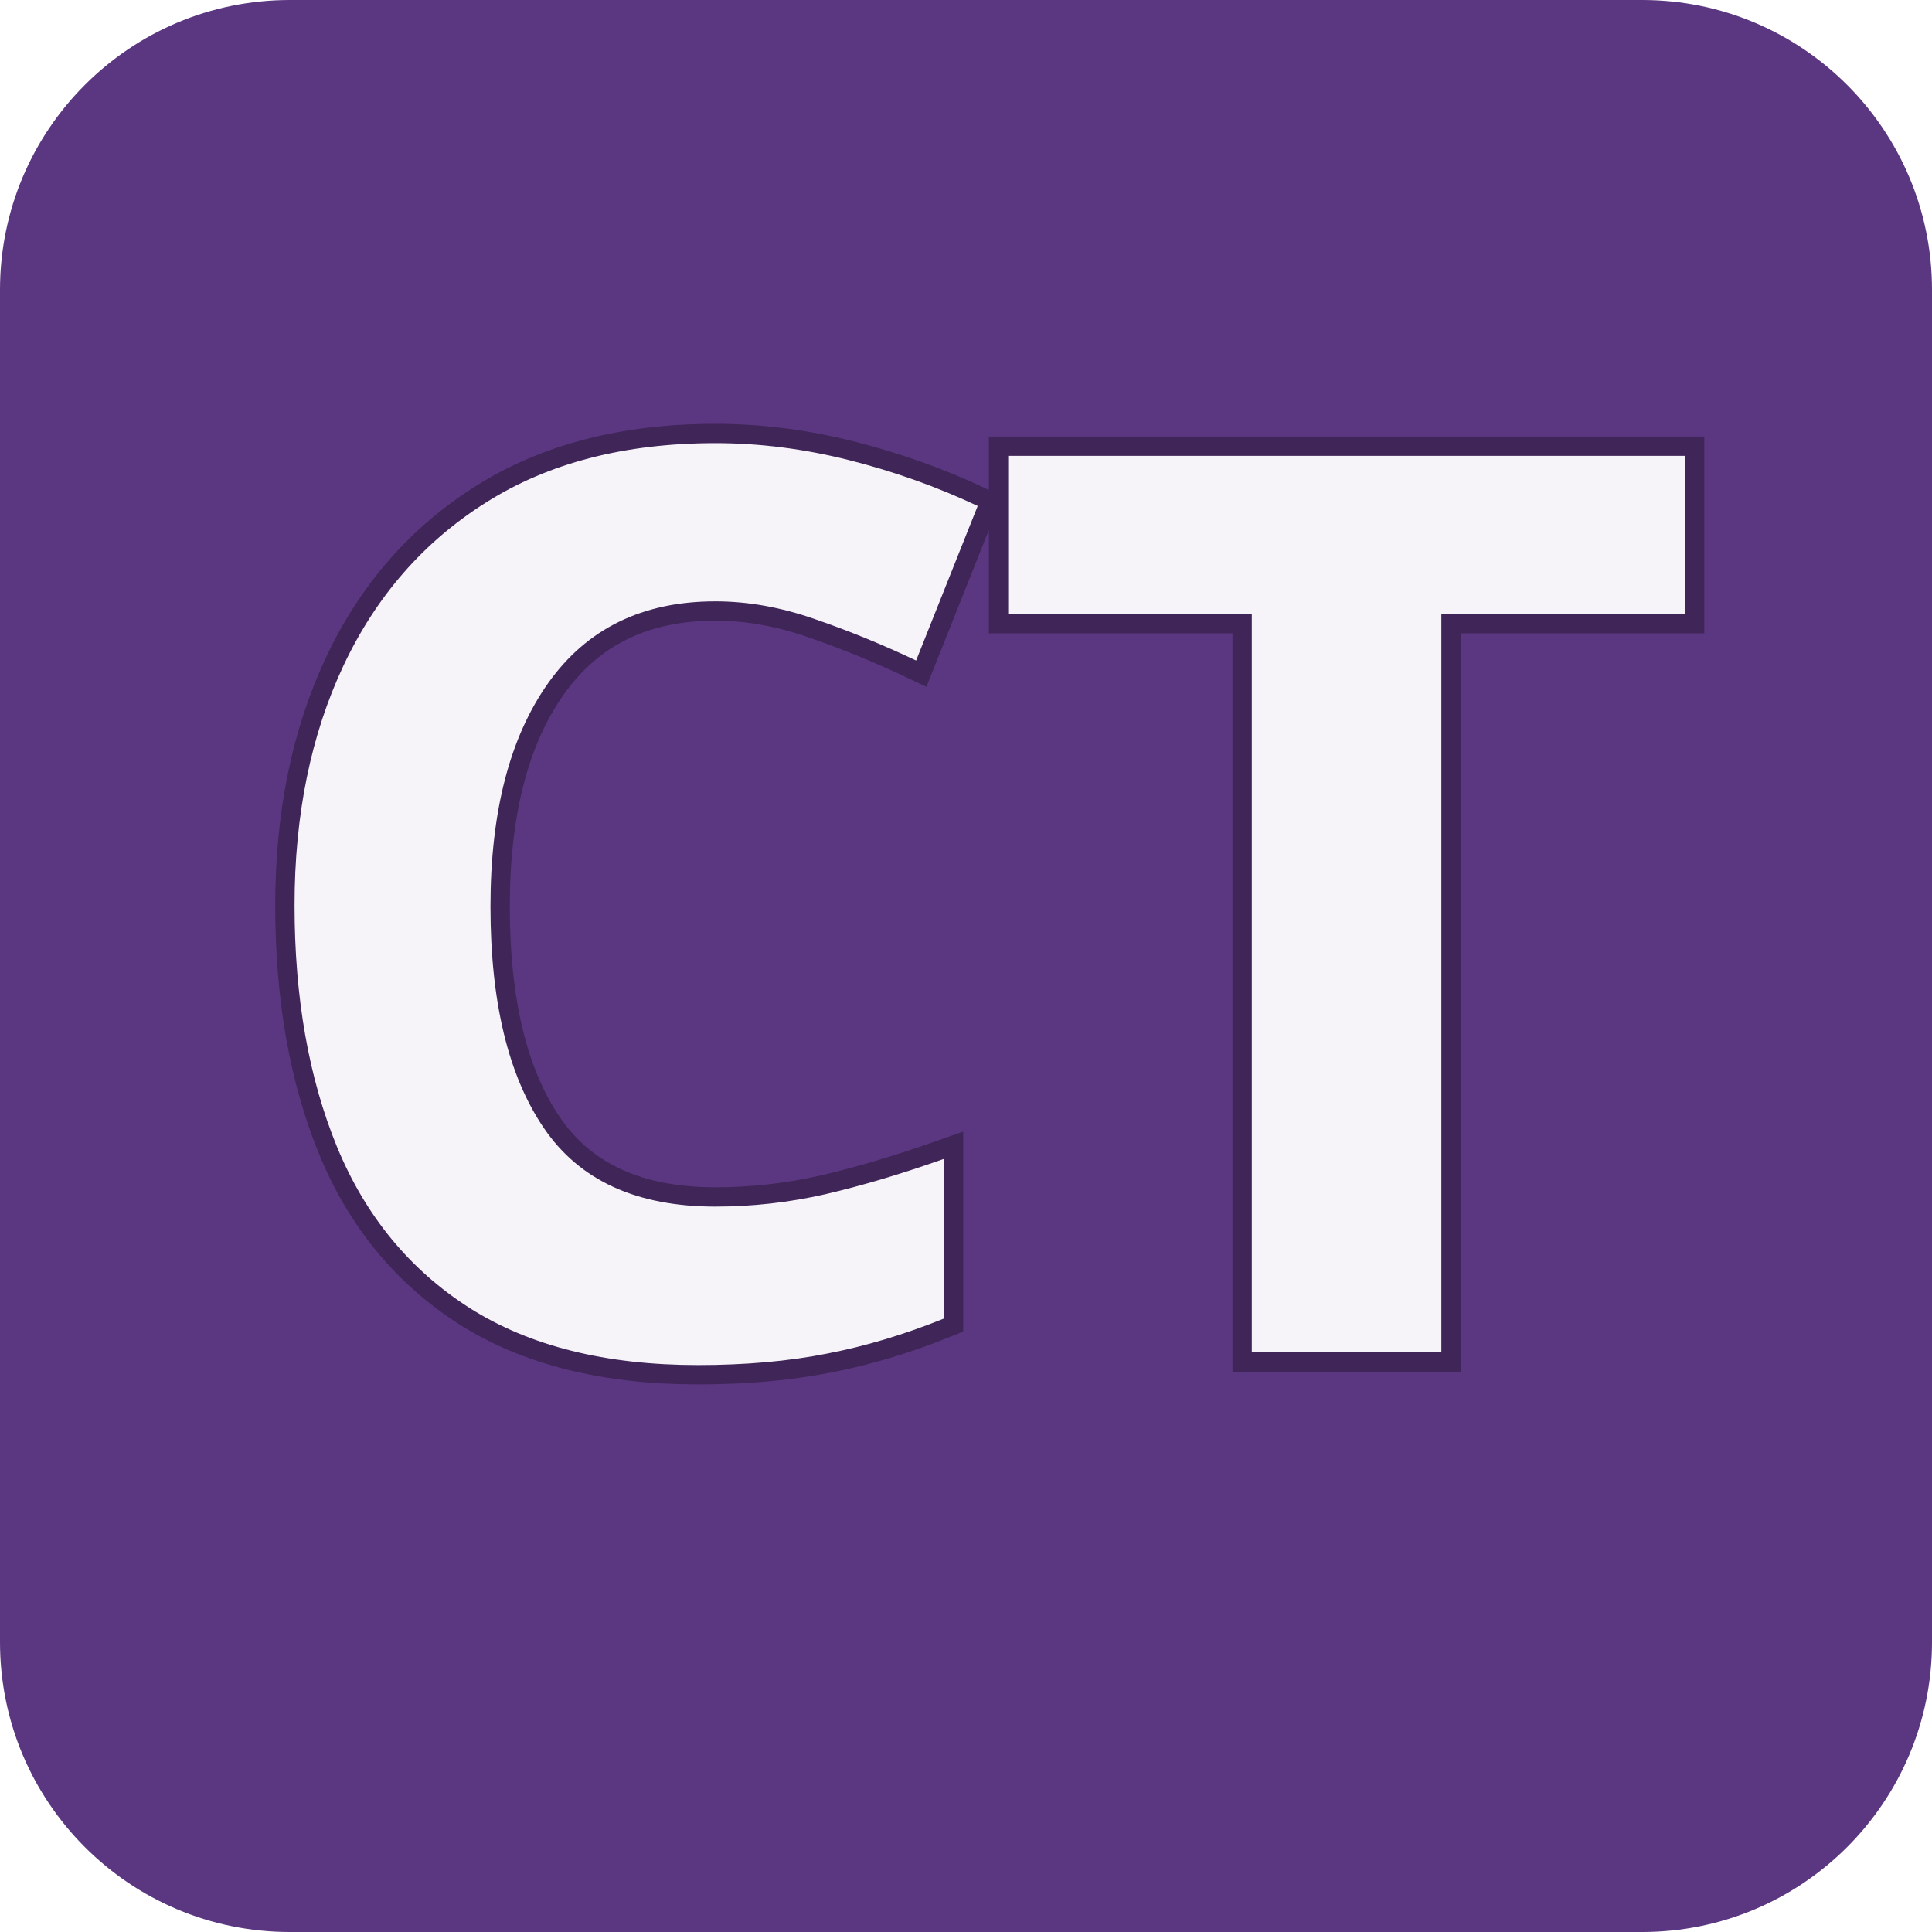
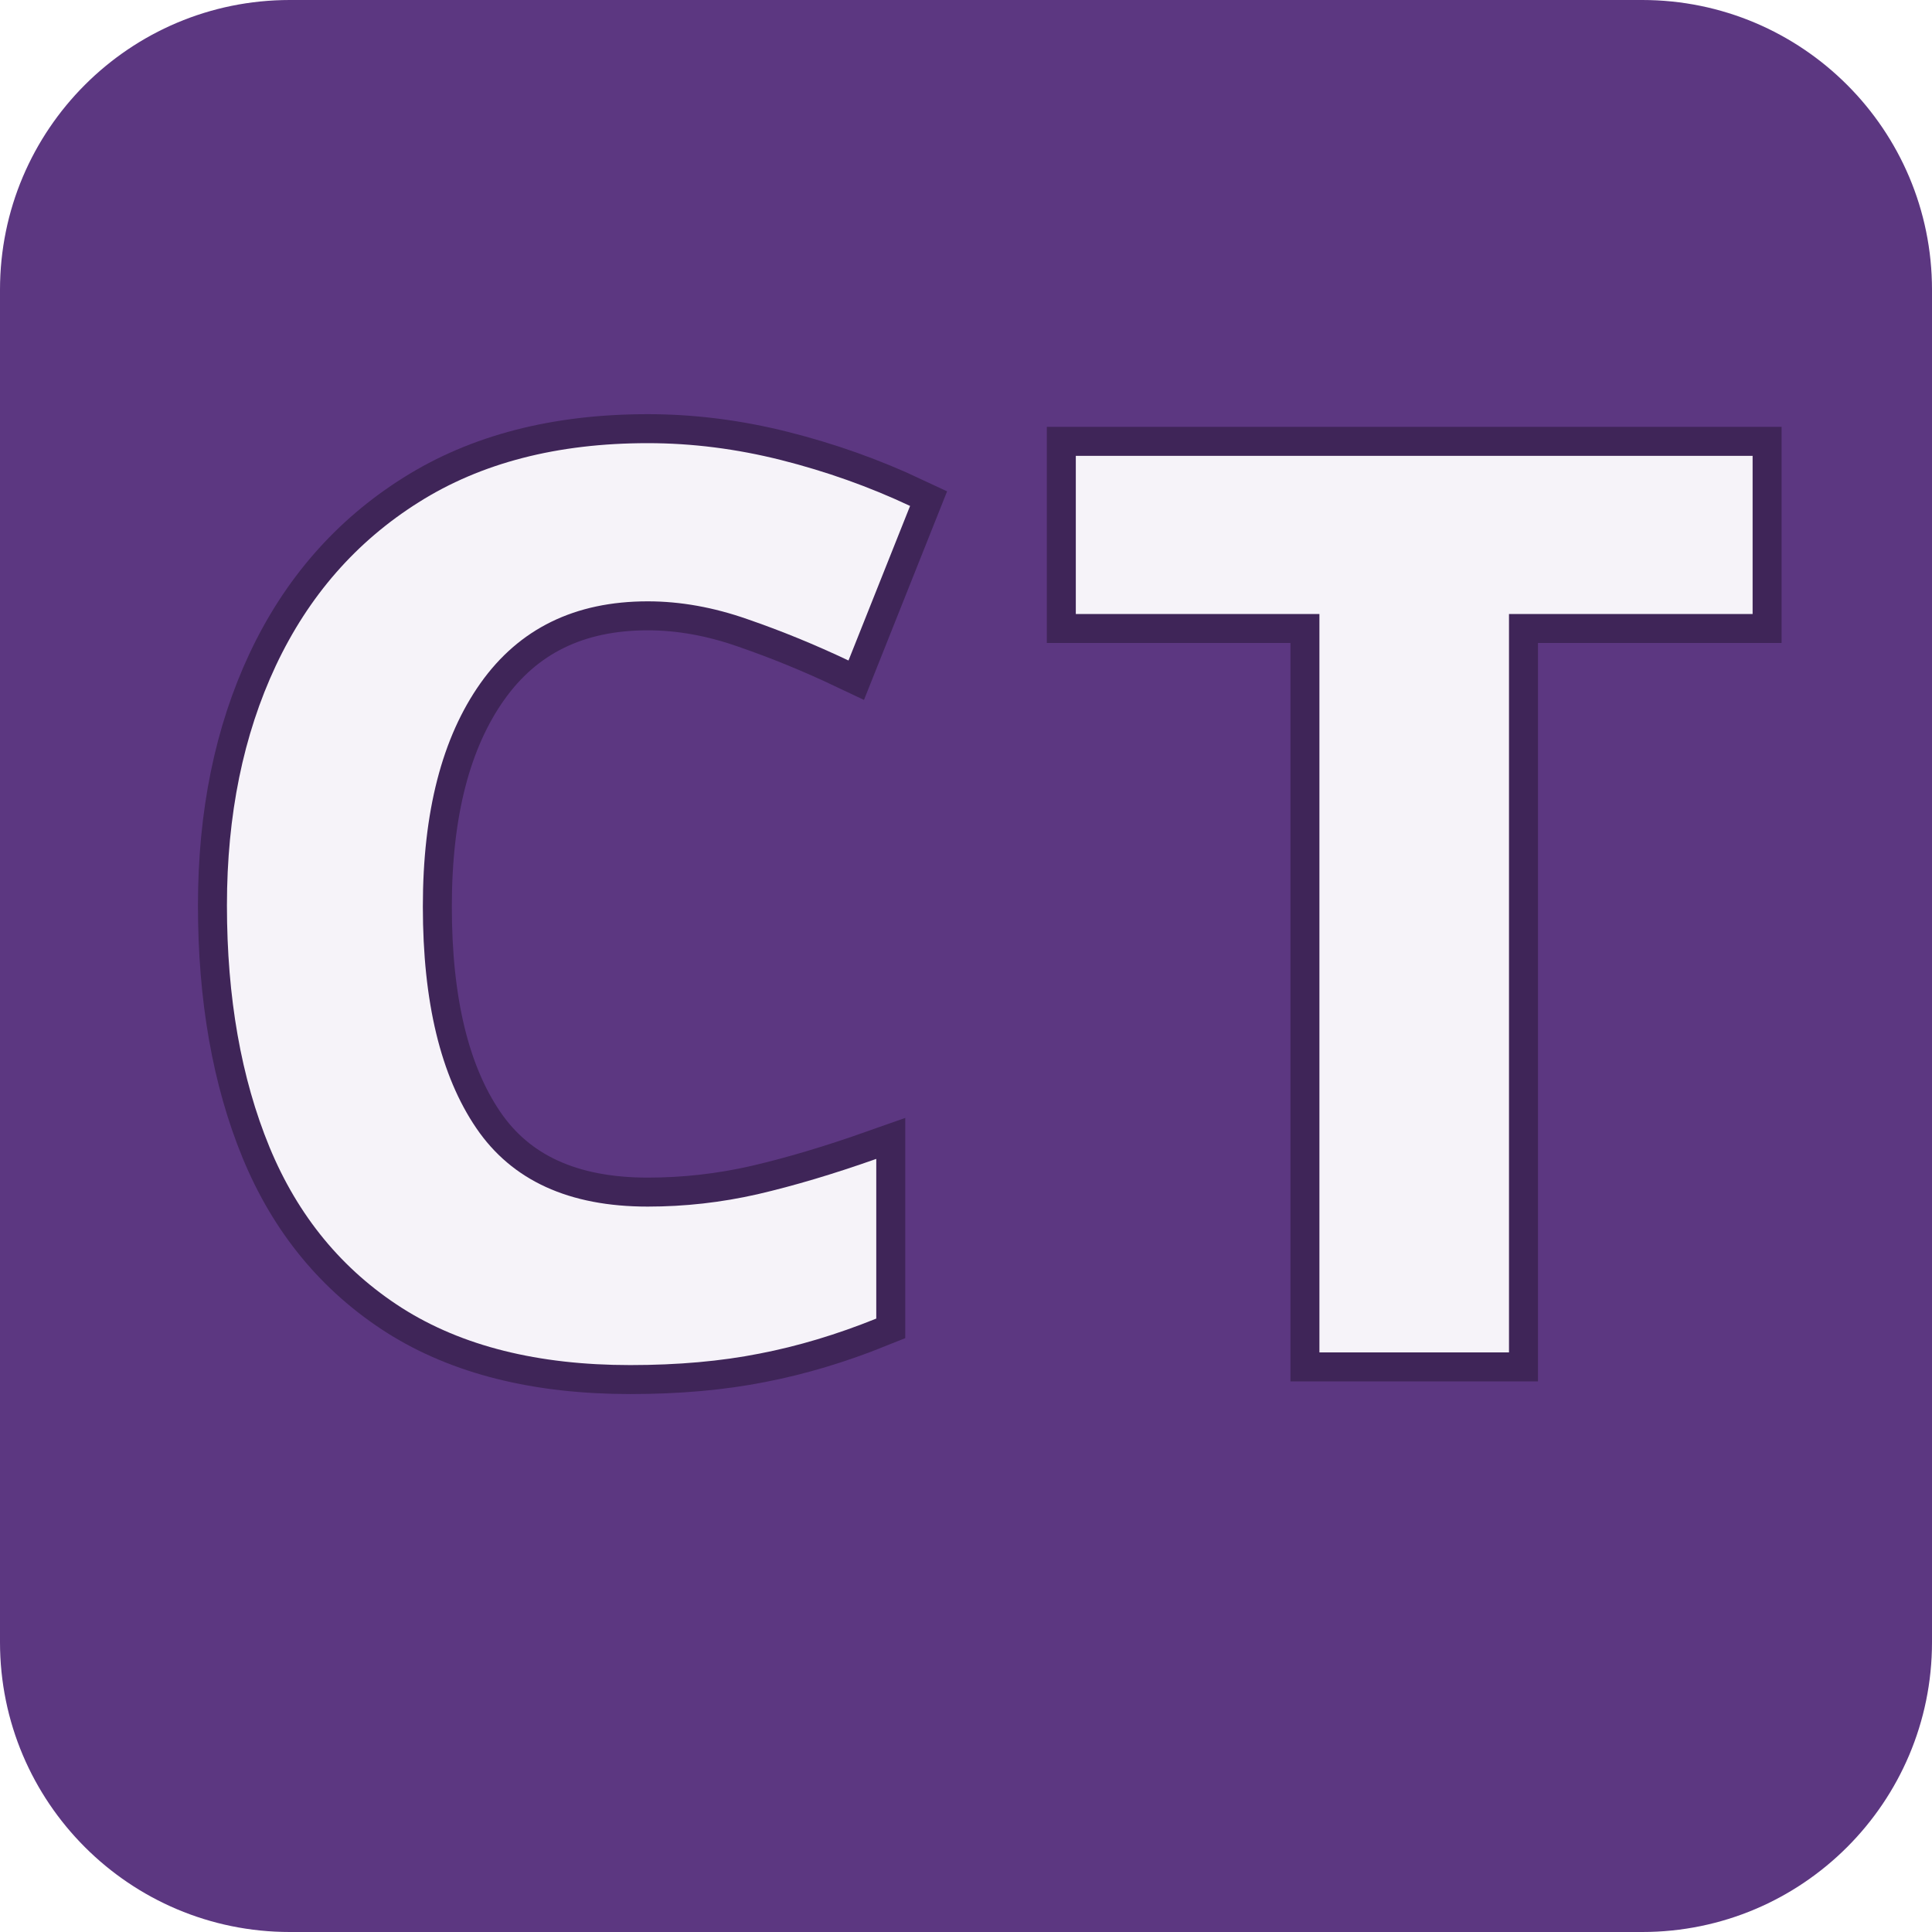
<svg xmlns="http://www.w3.org/2000/svg" viewBox="0 0 100 100" width="100%" height="100%">
  <rect width="100" height="100" rx="15" fill="#5c3781" />
-   <text x="50" y="70" text-anchor="middle" font-family="sans-serif" font-weight="bold" font-size="65" text-transform="uppercase" fill="#F6F3F9" stroke="#3f2558" stroke-width="2" paint-order="stroke" style="letter-spacing:-2px">CT</text>
+   <text x="50" y="70" text-anchor="middle" font-family="'Fira Sans', sans-serif" font-weight="bold" font-size="65" text-transform="uppercase" fill="#F6F3F9" stroke="#3f2558" stroke-width="3" paint-order="stroke" style="letter-spacing: 5px;">CT</text>
</svg>
